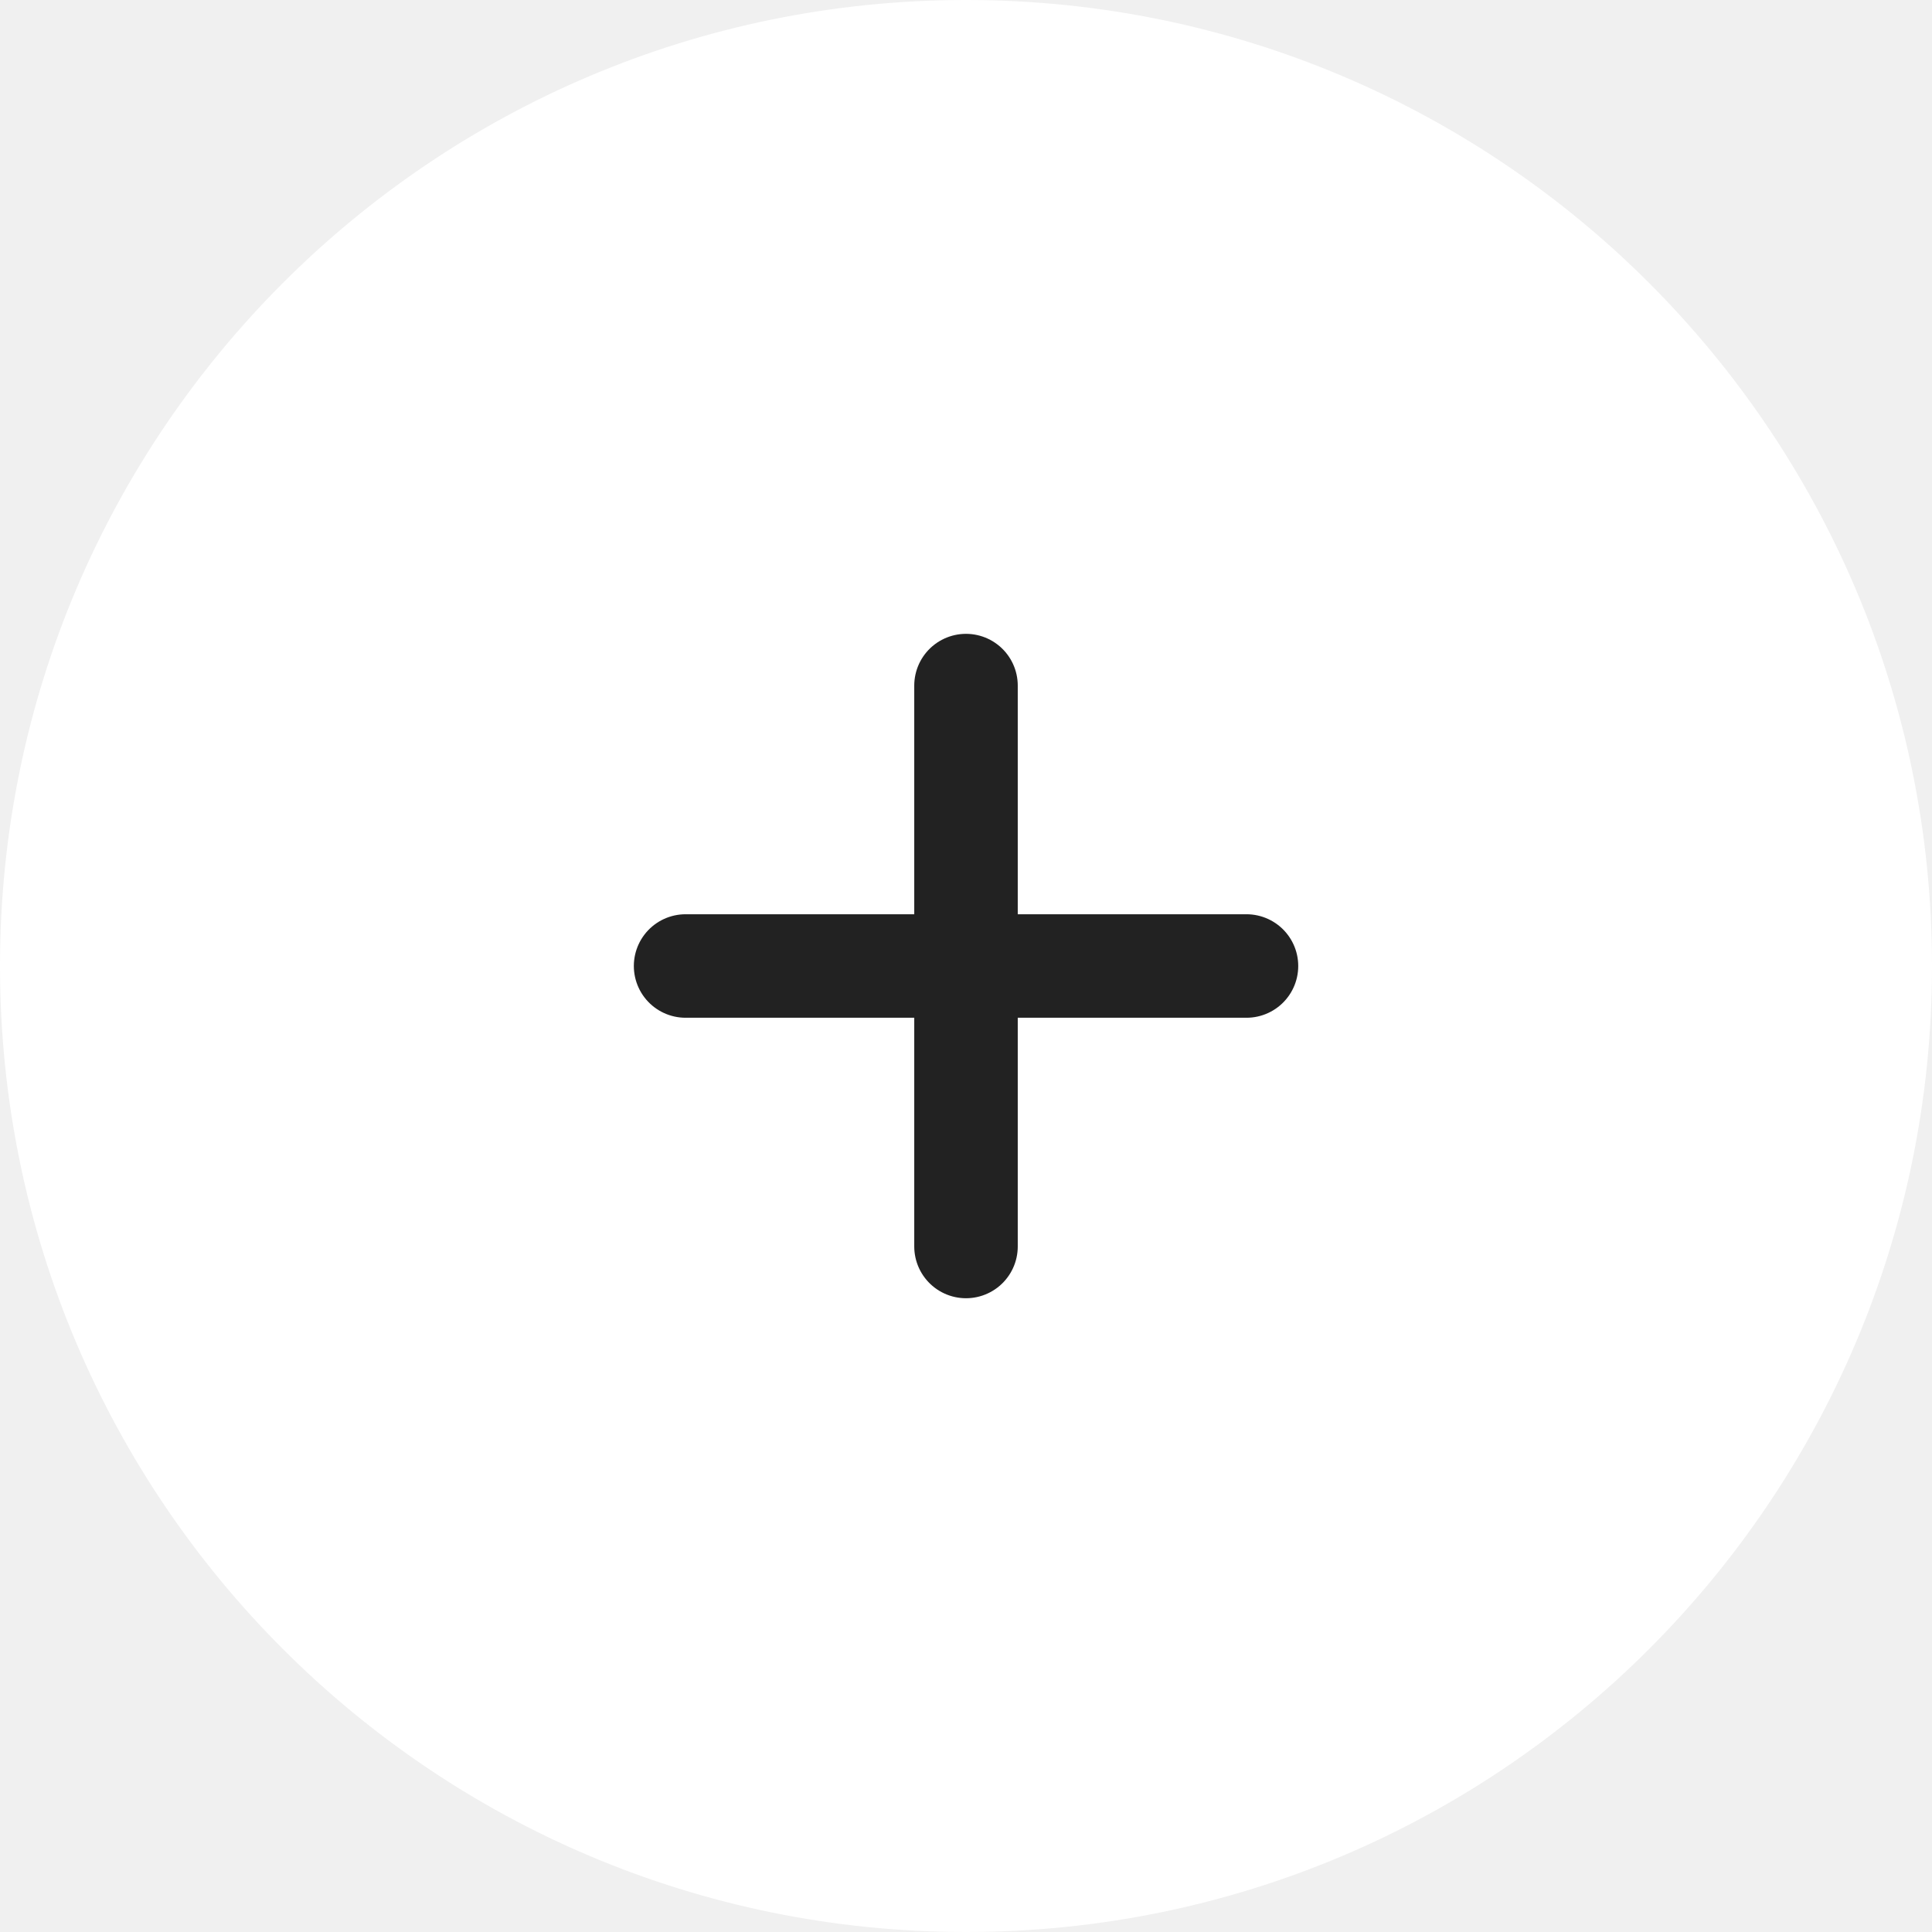
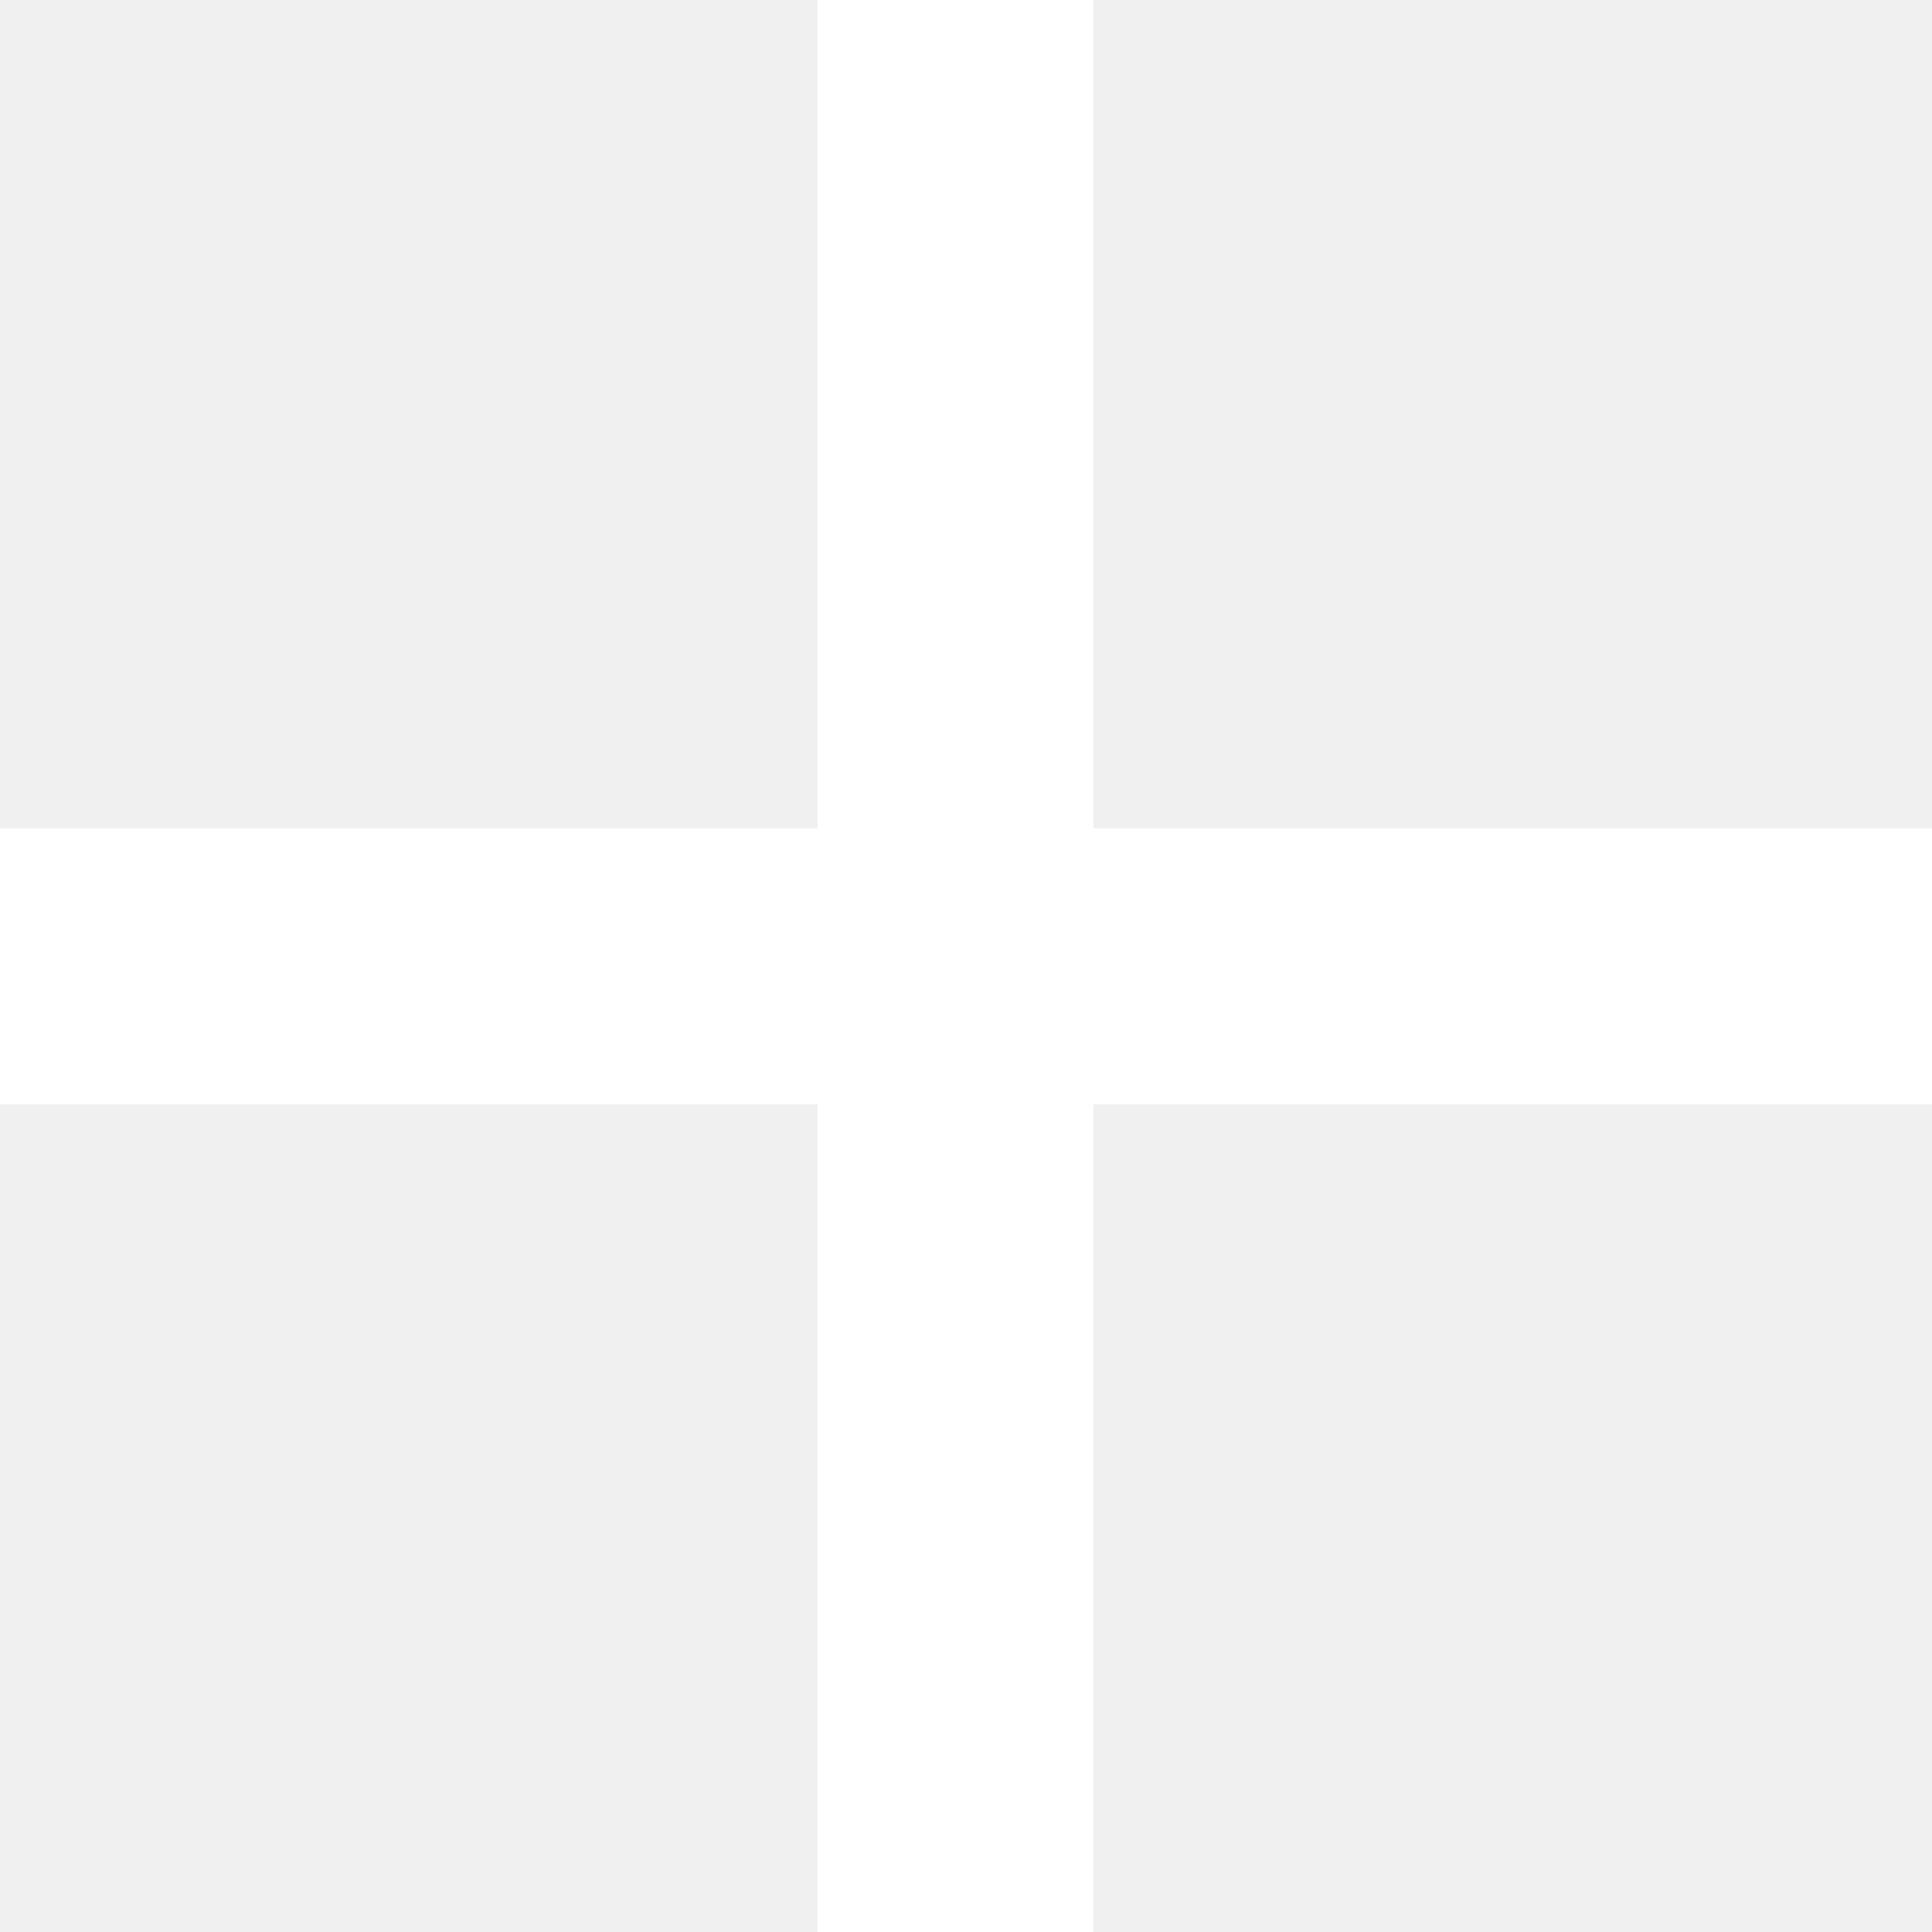
- <svg xmlns="http://www.w3.org/2000/svg" width="28" height="28" viewBox="0 0 28 28" fill="none">
-   <circle cx="14" cy="14" r="14" fill="white" />
-   <path d="M9.936 14C10.231 14 15.478 14 18.065 14" stroke="#222222" stroke-width="1.5" stroke-linecap="round" />
-   <path d="M14 9.936C14 10.231 14 15.478 14 18.065" stroke="#222222" stroke-width="1.5" stroke-linecap="round" />
+ <svg xmlns="http://www.w3.org/2000/svg" width="14" height="14" viewBox="0 0 14 14" fill="none">
+   <path d="M6.924 13L6.924 1" stroke="white" stroke-width="2" stroke-linecap="square" />
+   <path d="M1 7.003L13 7.003" stroke="white" stroke-width="2" stroke-linecap="square" />
</svg>
